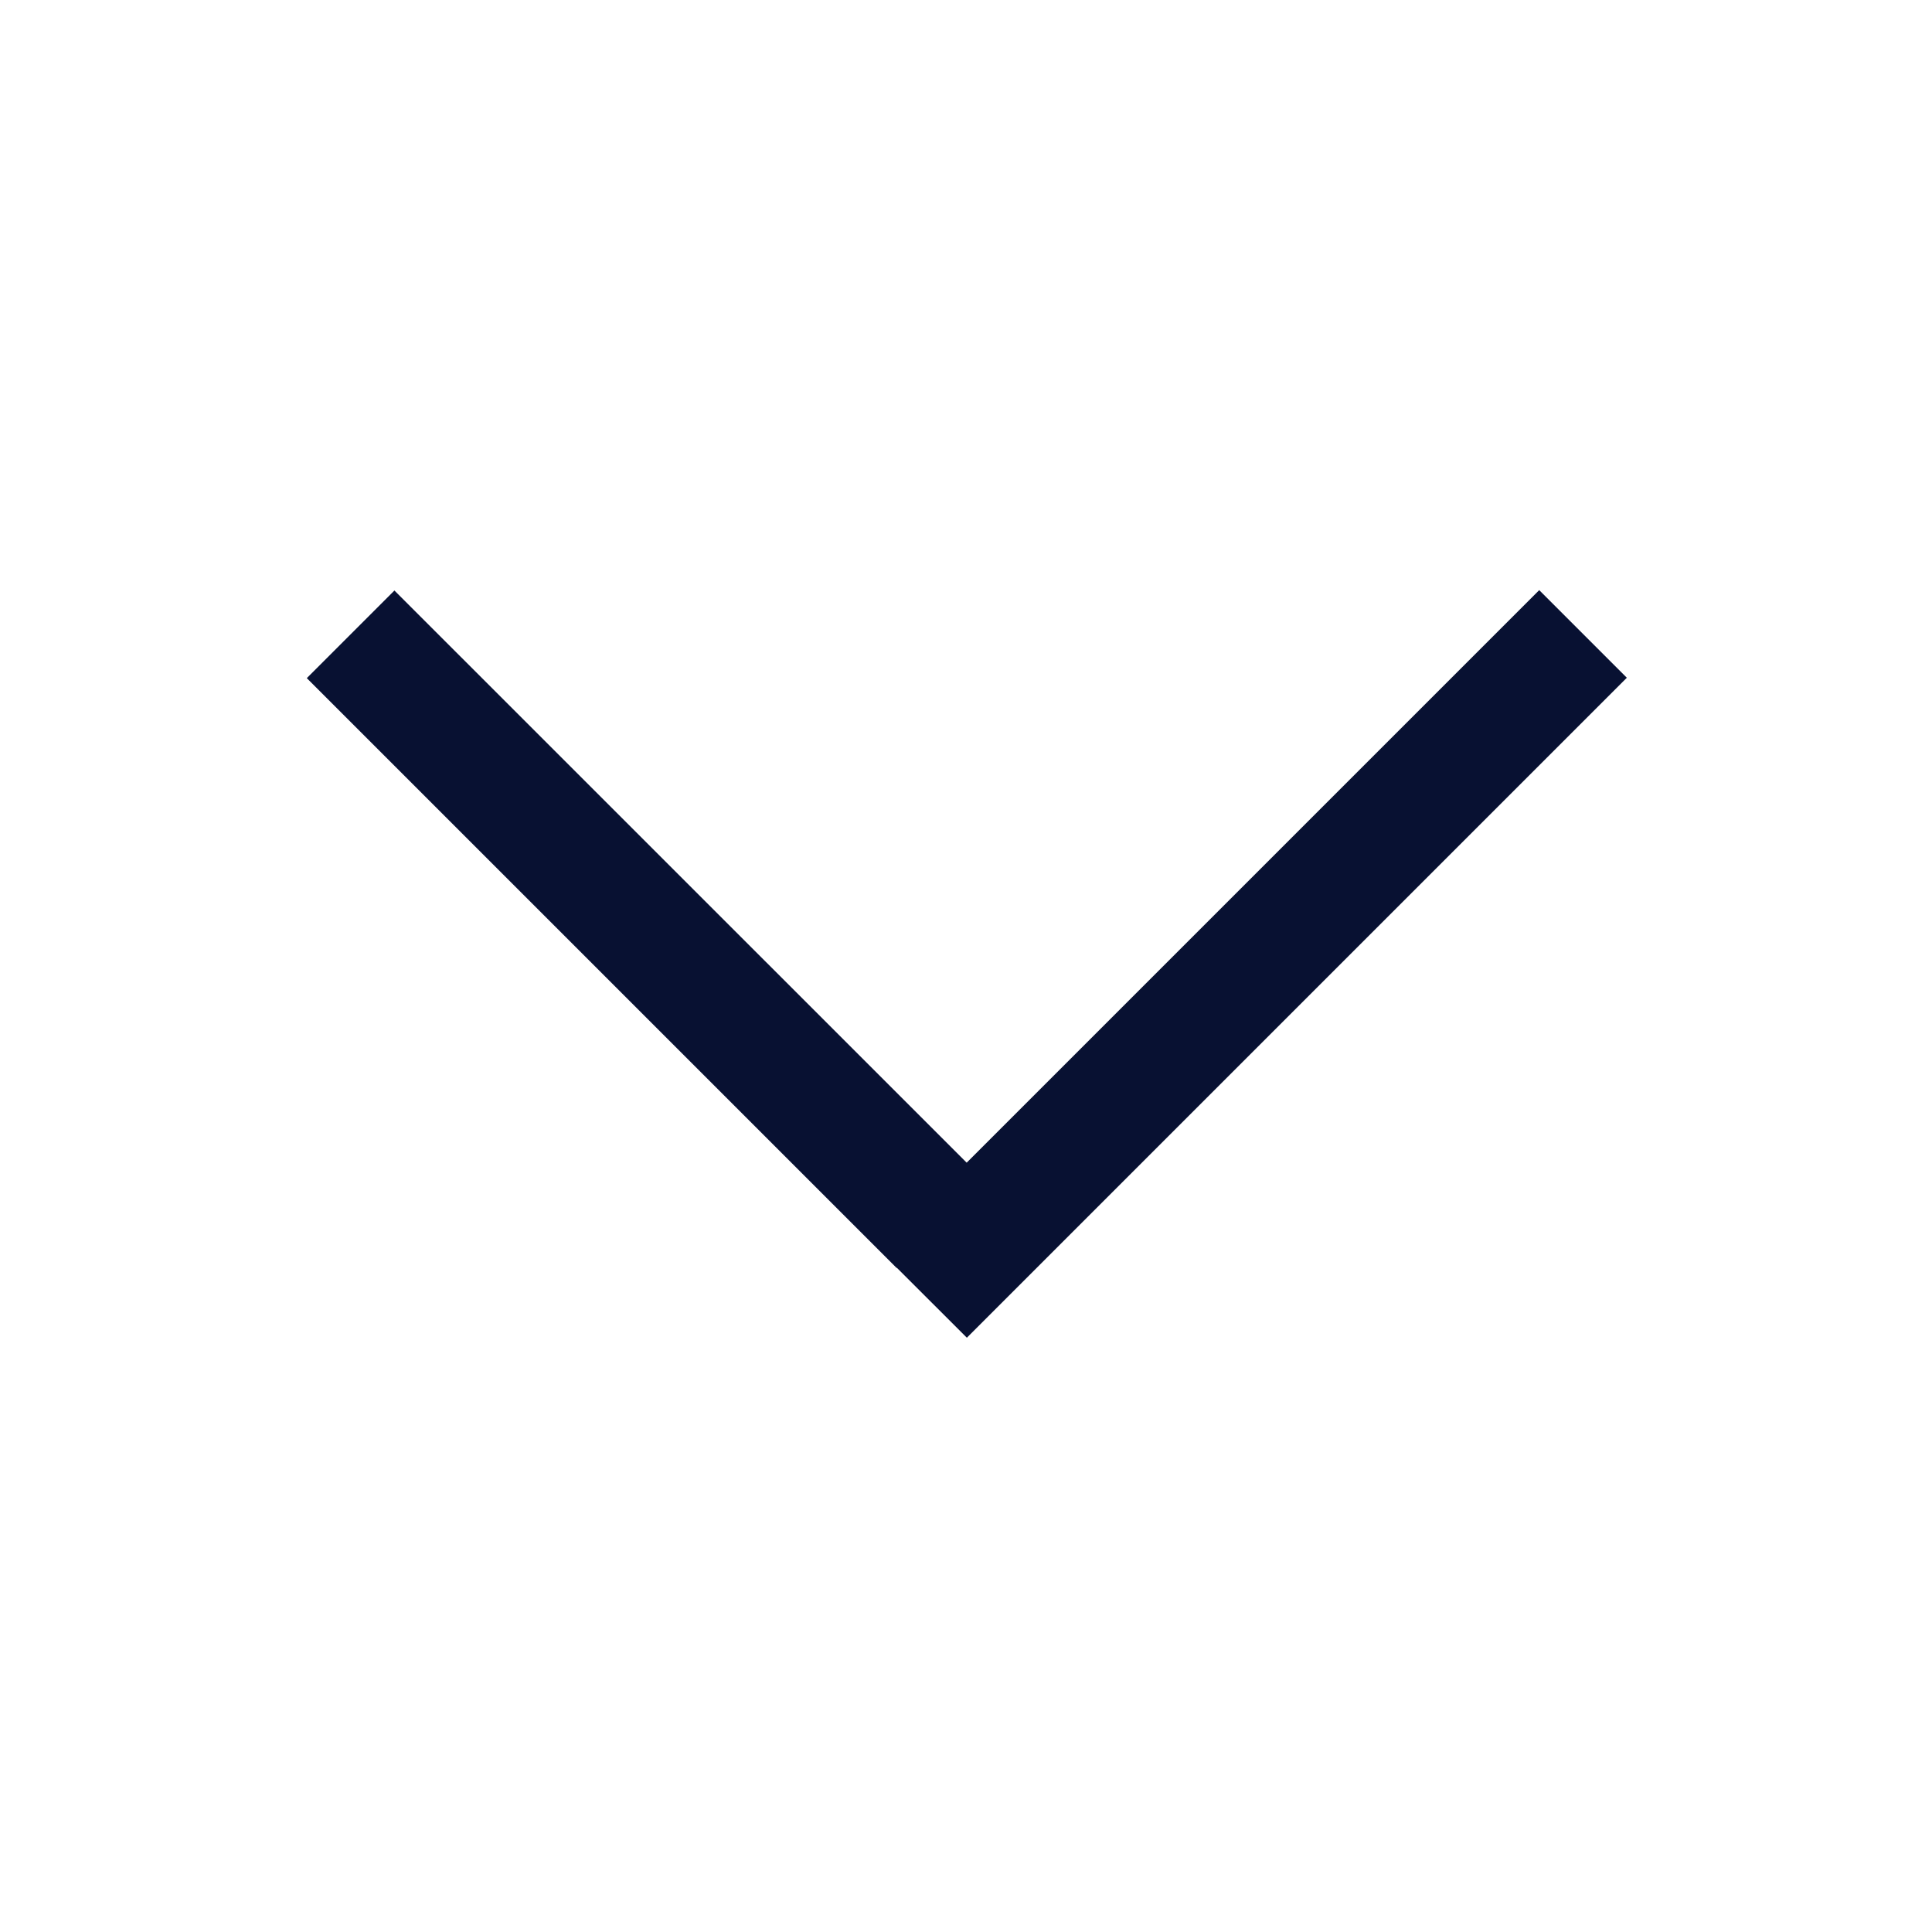
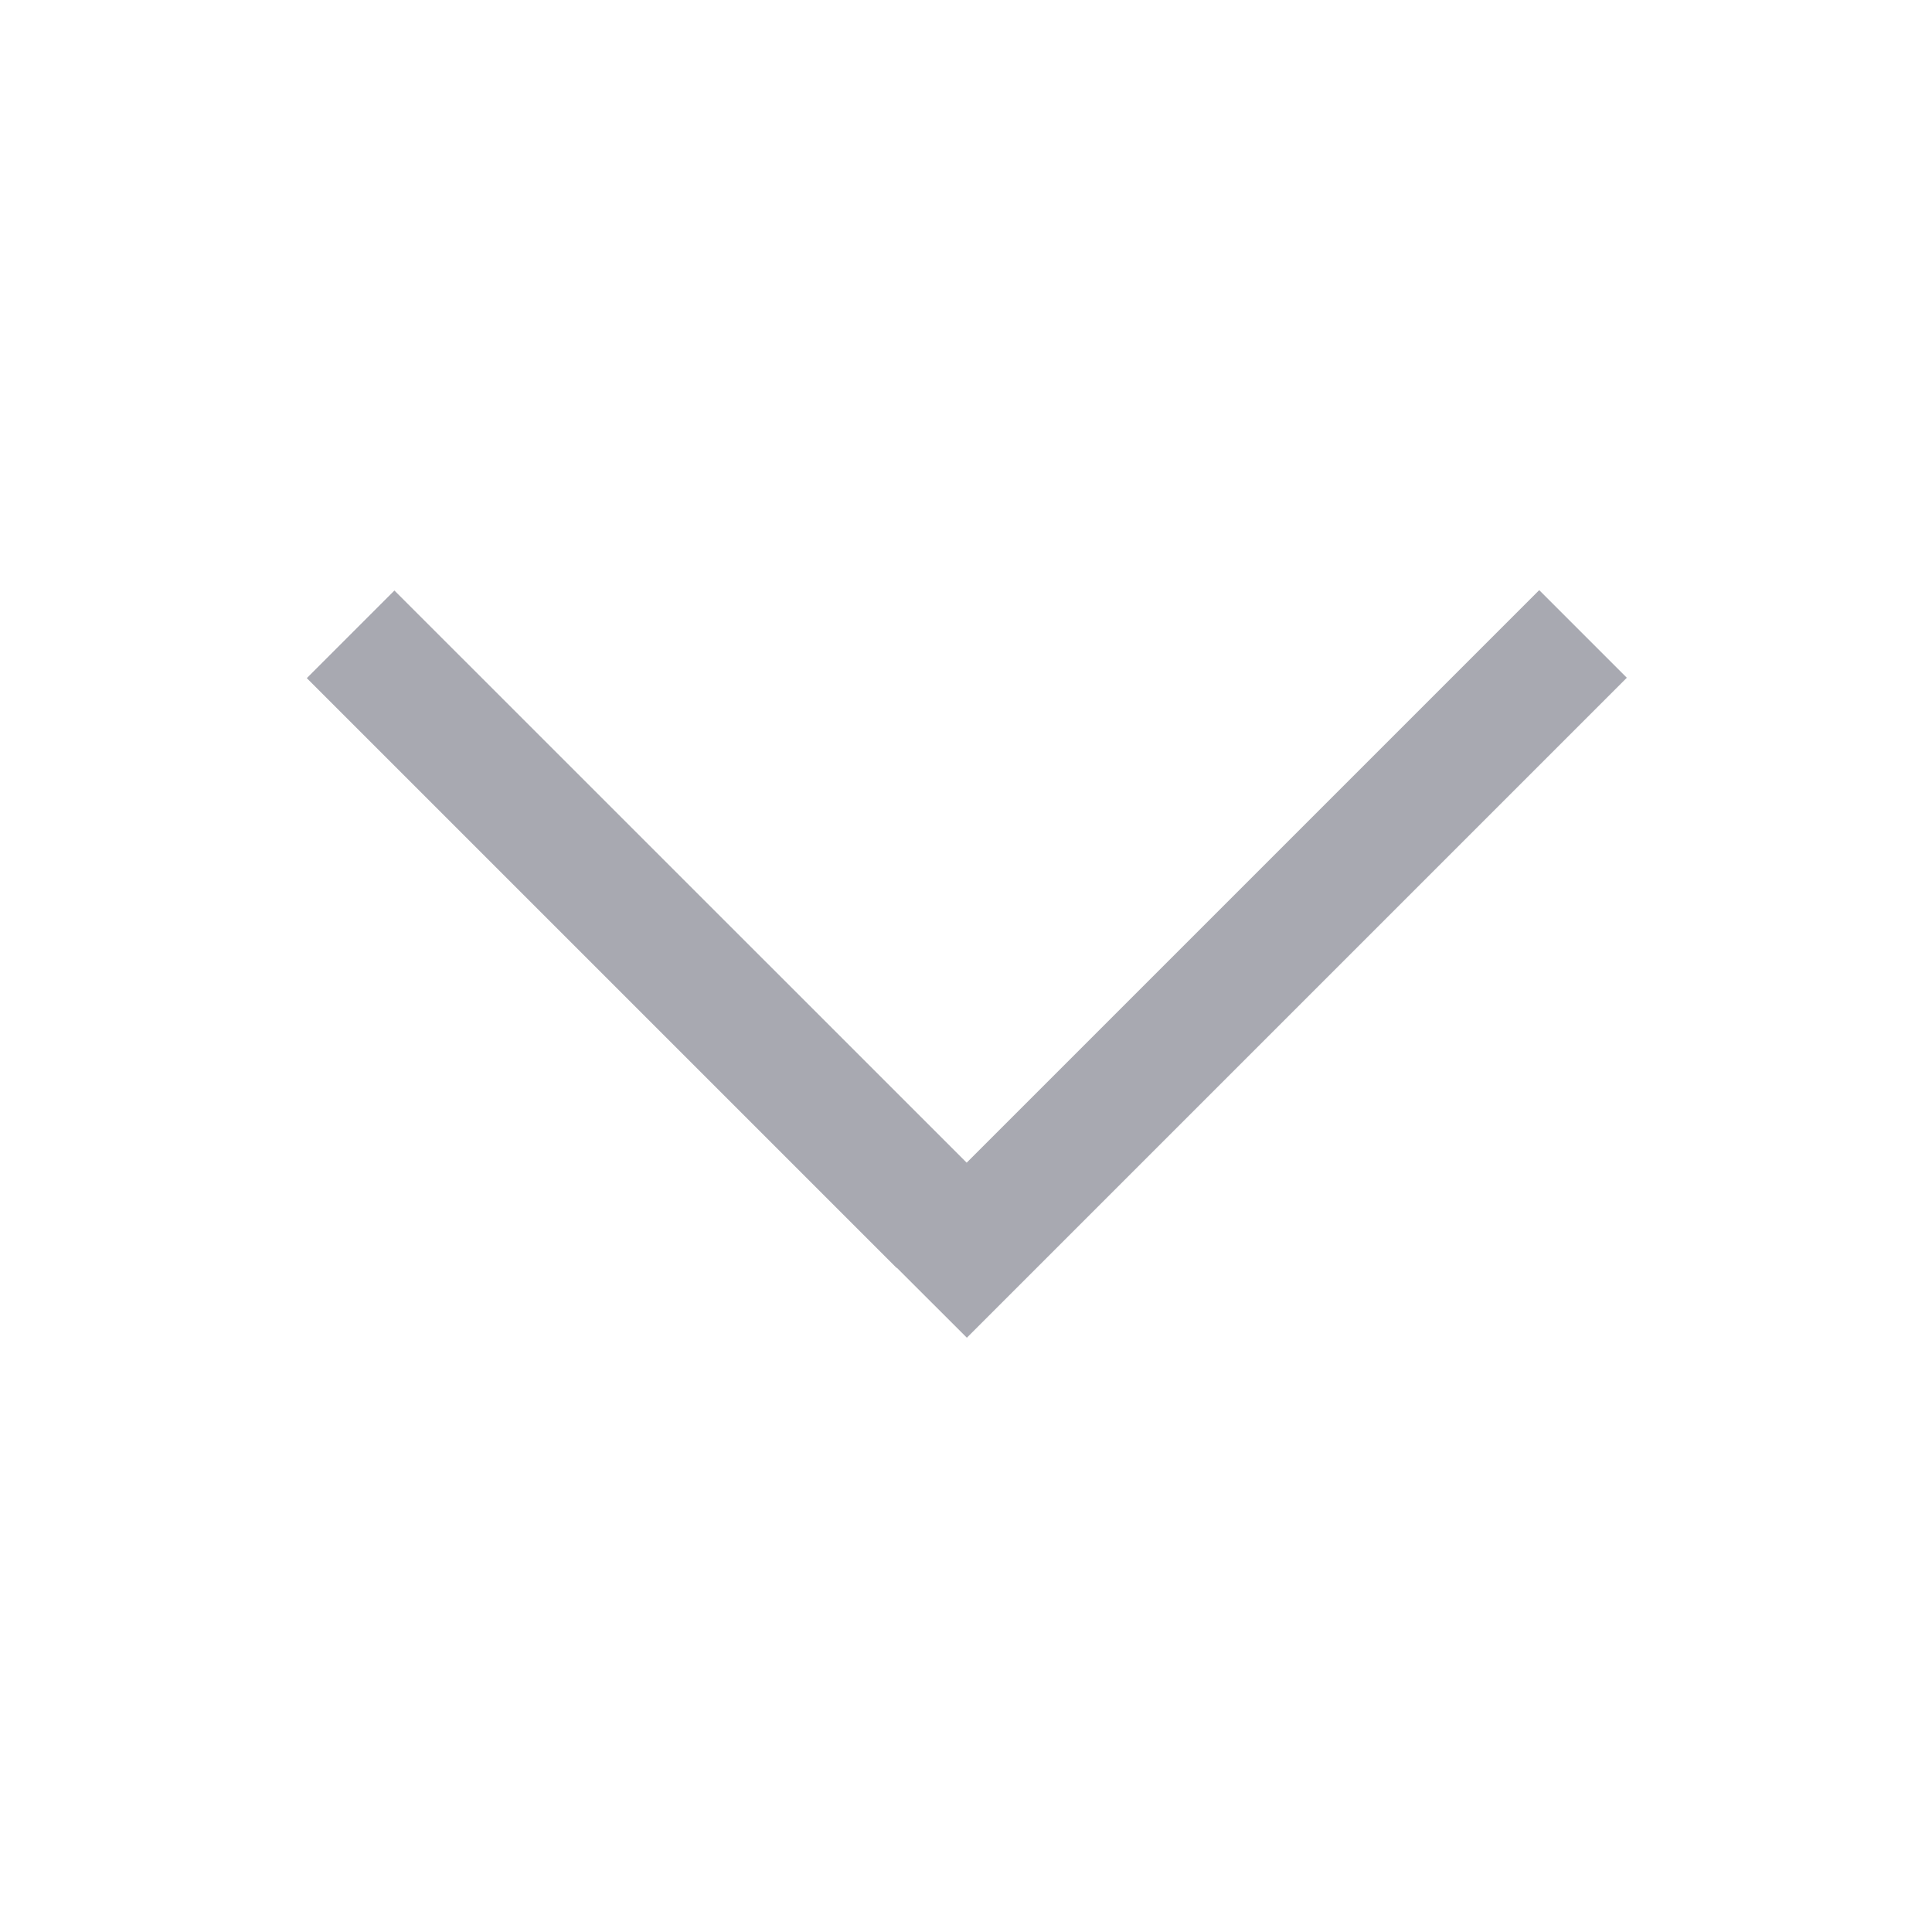
<svg xmlns="http://www.w3.org/2000/svg" width="20" height="20" viewBox="0 0 20 20" fill="none">
-   <path fill-rule="evenodd" clip-rule="evenodd" d="M10.007 12.036L15.934 6.109L16.841 7.016L10.009 13.848L9.284 13.124L9.282 13.126L3.176 7.02L4.083 6.113L10.007 12.036Z" fill="#081132" />
+   <path fill-rule="evenodd" clip-rule="evenodd" d="M10.007 12.036L15.934 6.109L16.841 7.016L10.009 13.848L9.284 13.124L9.282 13.126L3.176 7.02L4.083 6.113L10.007 12.036Z" fill="#A8A9B1" />
</svg>
